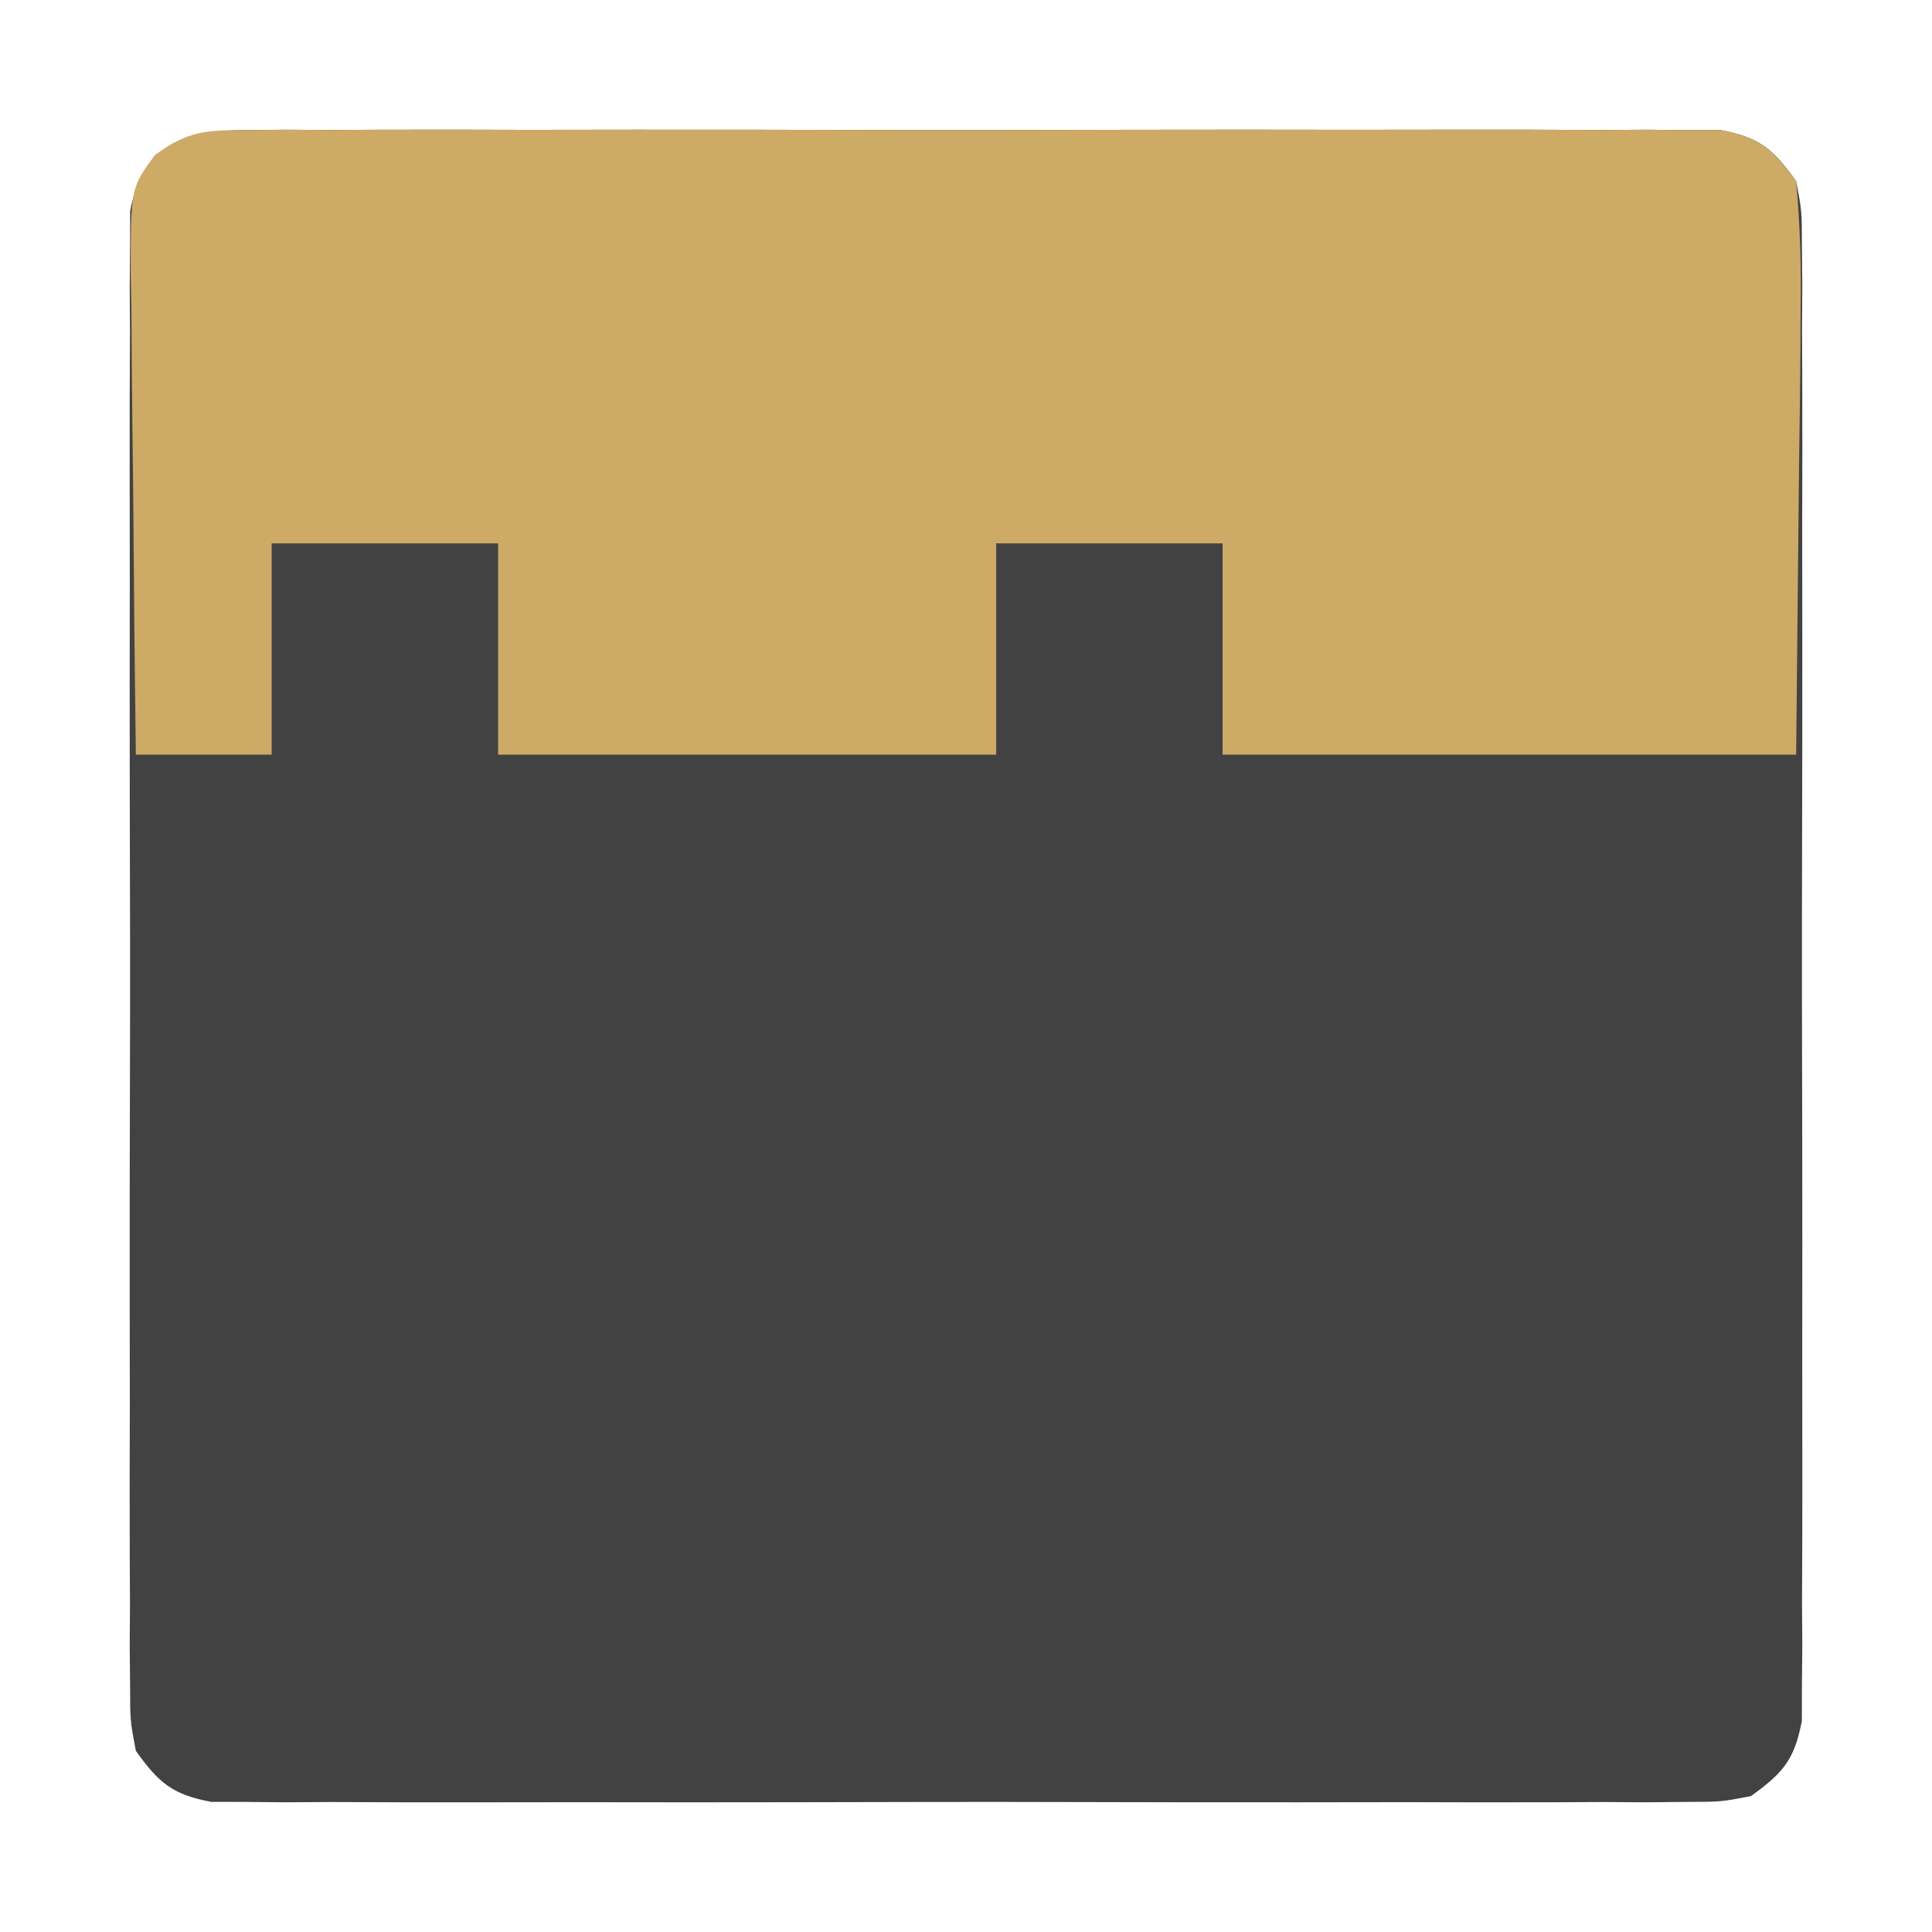
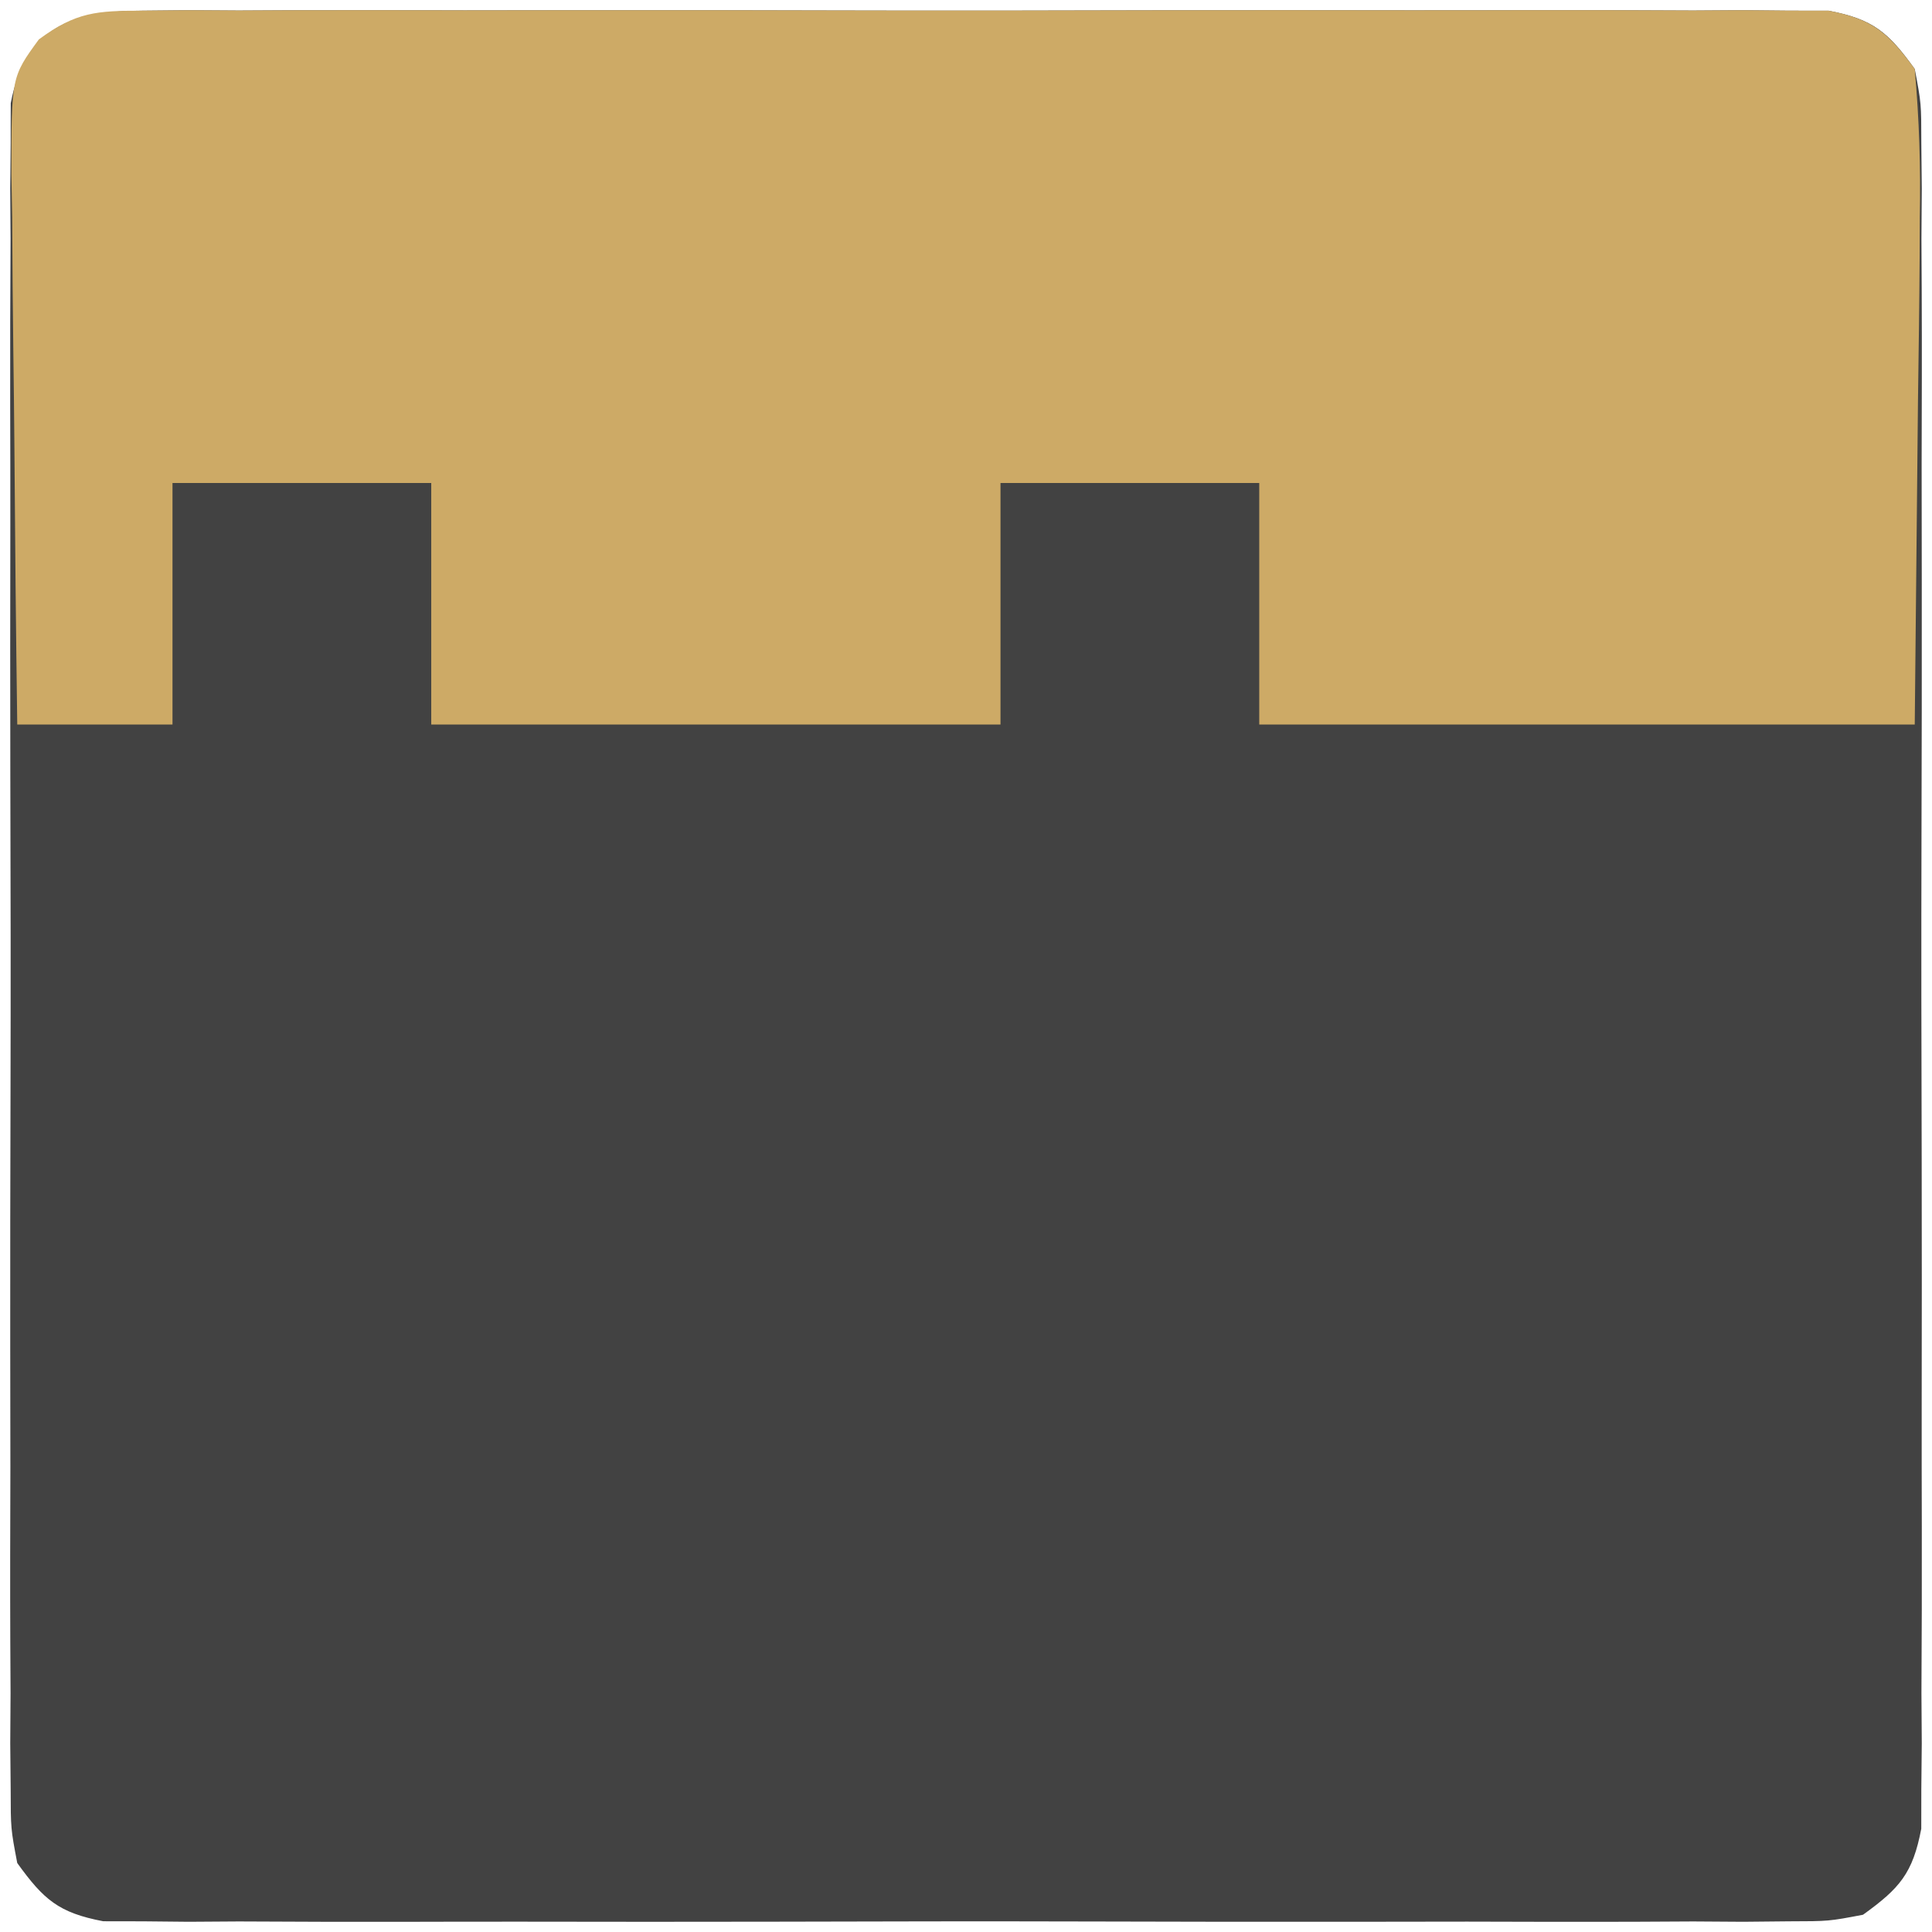
- <svg xmlns="http://www.w3.org/2000/svg" version="1.1" width="128" height="128">
+ <svg xmlns="http://www.w3.org/2000/svg" version="1.1" width="128" height="128" viewBox="8 8 112 112">
  <path d="M0 0 C1.312 -0.013 1.312 -0.013 2.651 -0.026 C4.087 -0.017 4.087 -0.017 5.551 -0.007 C7.066 -0.015 7.066 -0.015 8.612 -0.023 C11.957 -0.036 15.303 -0.028 18.649 -0.017 C20.969 -0.02 23.289 -0.022 25.609 -0.026 C30.475 -0.031 35.341 -0.024 40.206 -0.01 C46.451 0.007 52.696 -0.003 58.94 -0.021 C63.732 -0.032 68.524 -0.028 73.316 -0.02 C75.619 -0.018 77.922 -0.021 80.225 -0.028 C83.441 -0.036 86.656 -0.024 89.871 -0.007 C90.828 -0.013 91.785 -0.019 92.771 -0.026 C93.646 -0.017 94.521 -0.009 95.422 0 C96.563 0.002 96.563 0.002 97.726 0.003 C100.311 0.495 101.182 1.257 102.711 3.381 C103.089 5.366 103.089 5.366 103.092 7.67 C103.101 8.545 103.109 9.419 103.118 10.321 C103.112 11.278 103.106 12.235 103.099 13.221 C103.105 14.231 103.11 15.241 103.115 16.281 C103.129 19.627 103.12 22.973 103.11 26.318 C103.112 28.639 103.115 30.959 103.118 33.279 C103.123 38.145 103.116 43.01 103.102 47.876 C103.085 54.121 103.095 60.365 103.113 66.61 C103.124 71.402 103.12 76.194 103.113 80.986 C103.111 83.289 103.113 85.592 103.12 87.895 C103.128 91.111 103.116 94.326 103.099 97.541 C103.105 98.498 103.112 99.455 103.118 100.441 C103.109 101.316 103.101 102.191 103.092 103.092 C103.091 103.852 103.09 104.613 103.089 105.396 C102.597 107.981 101.836 108.851 99.711 110.381 C97.726 110.758 97.726 110.758 95.422 110.762 C94.548 110.77 93.673 110.779 92.771 110.788 C91.814 110.781 90.857 110.775 89.871 110.769 C88.356 110.777 88.356 110.777 86.811 110.785 C83.465 110.798 80.12 110.79 76.774 110.779 C74.453 110.781 72.133 110.784 69.813 110.788 C64.947 110.793 60.082 110.786 55.216 110.772 C48.971 110.755 42.727 110.765 36.482 110.783 C31.69 110.794 26.898 110.79 22.106 110.782 C19.803 110.78 17.5 110.783 15.197 110.79 C11.981 110.797 8.767 110.786 5.551 110.769 C4.594 110.775 3.637 110.781 2.651 110.788 C1.339 110.775 1.339 110.775 0 110.762 C-1.14 110.76 -1.14 110.76 -2.304 110.758 C-4.889 110.267 -5.759 109.505 -7.289 107.381 C-7.666 105.396 -7.666 105.396 -7.67 103.092 C-7.678 102.217 -7.687 101.342 -7.695 100.441 C-7.689 99.484 -7.683 98.527 -7.677 97.541 C-7.682 96.531 -7.688 95.521 -7.693 94.481 C-7.706 91.135 -7.697 87.789 -7.687 84.443 C-7.689 82.123 -7.692 79.803 -7.696 77.483 C-7.7 72.617 -7.694 67.752 -7.68 62.886 C-7.663 56.641 -7.673 50.397 -7.691 44.152 C-7.701 39.36 -7.698 34.568 -7.69 29.776 C-7.688 27.473 -7.691 25.17 -7.698 22.867 C-7.705 19.651 -7.694 16.436 -7.677 13.221 C-7.683 12.264 -7.689 11.307 -7.695 10.321 C-7.683 9.009 -7.683 9.009 -7.67 7.67 C-7.669 6.909 -7.668 6.149 -7.666 5.366 C-6.83 0.969 -4.14 0.006 0 0 Z " fill="#424242" transform="translate(16.28882,8.619049)" />
  <path d="M0 0 C1.312 -0.013 1.312 -0.013 2.651 -0.026 C4.087 -0.017 4.087 -0.017 5.551 -0.007 C7.066 -0.015 7.066 -0.015 8.612 -0.023 C11.957 -0.036 15.303 -0.028 18.649 -0.017 C20.969 -0.02 23.289 -0.022 25.609 -0.026 C30.475 -0.031 35.341 -0.024 40.206 -0.01 C46.451 0.007 52.696 -0.003 58.94 -0.021 C63.732 -0.032 68.524 -0.028 73.316 -0.02 C75.619 -0.018 77.922 -0.021 80.225 -0.028 C83.441 -0.036 86.656 -0.024 89.871 -0.007 C90.828 -0.013 91.785 -0.019 92.771 -0.026 C93.646 -0.017 94.521 -0.009 95.422 0 C96.563 0.002 96.563 0.002 97.726 0.003 C100.298 0.492 101.177 1.281 102.711 3.381 C102.973 6.321 103.06 9.05 103.004 11.986 C103.001 12.73 102.998 13.474 102.995 14.241 C102.979 17.017 102.937 19.793 102.899 22.568 C102.837 28.777 102.775 34.985 102.711 41.381 C90.171 41.381 77.631 41.381 64.711 41.381 C64.711 36.761 64.711 32.141 64.711 27.381 C59.761 27.381 54.811 27.381 49.711 27.381 C49.711 32.001 49.711 36.621 49.711 41.381 C38.821 41.381 27.931 41.381 16.711 41.381 C16.711 36.761 16.711 32.141 16.711 27.381 C11.761 27.381 6.811 27.381 1.711 27.381 C1.711 32.001 1.711 36.621 1.711 41.381 C-1.259 41.381 -4.229 41.381 -7.289 41.381 C-7.363 36.024 -7.417 30.668 -7.454 25.31 C-7.469 23.488 -7.489 21.665 -7.515 19.843 C-7.551 17.224 -7.569 14.605 -7.582 11.986 C-7.597 11.171 -7.613 10.355 -7.629 9.515 C-7.63 3.849 -7.63 3.849 -6.036 1.665 C-3.859 0.065 -2.686 0.004 0 0 Z " fill="#CDAA66" transform="translate(16.28882,8.619049)" />
</svg>
